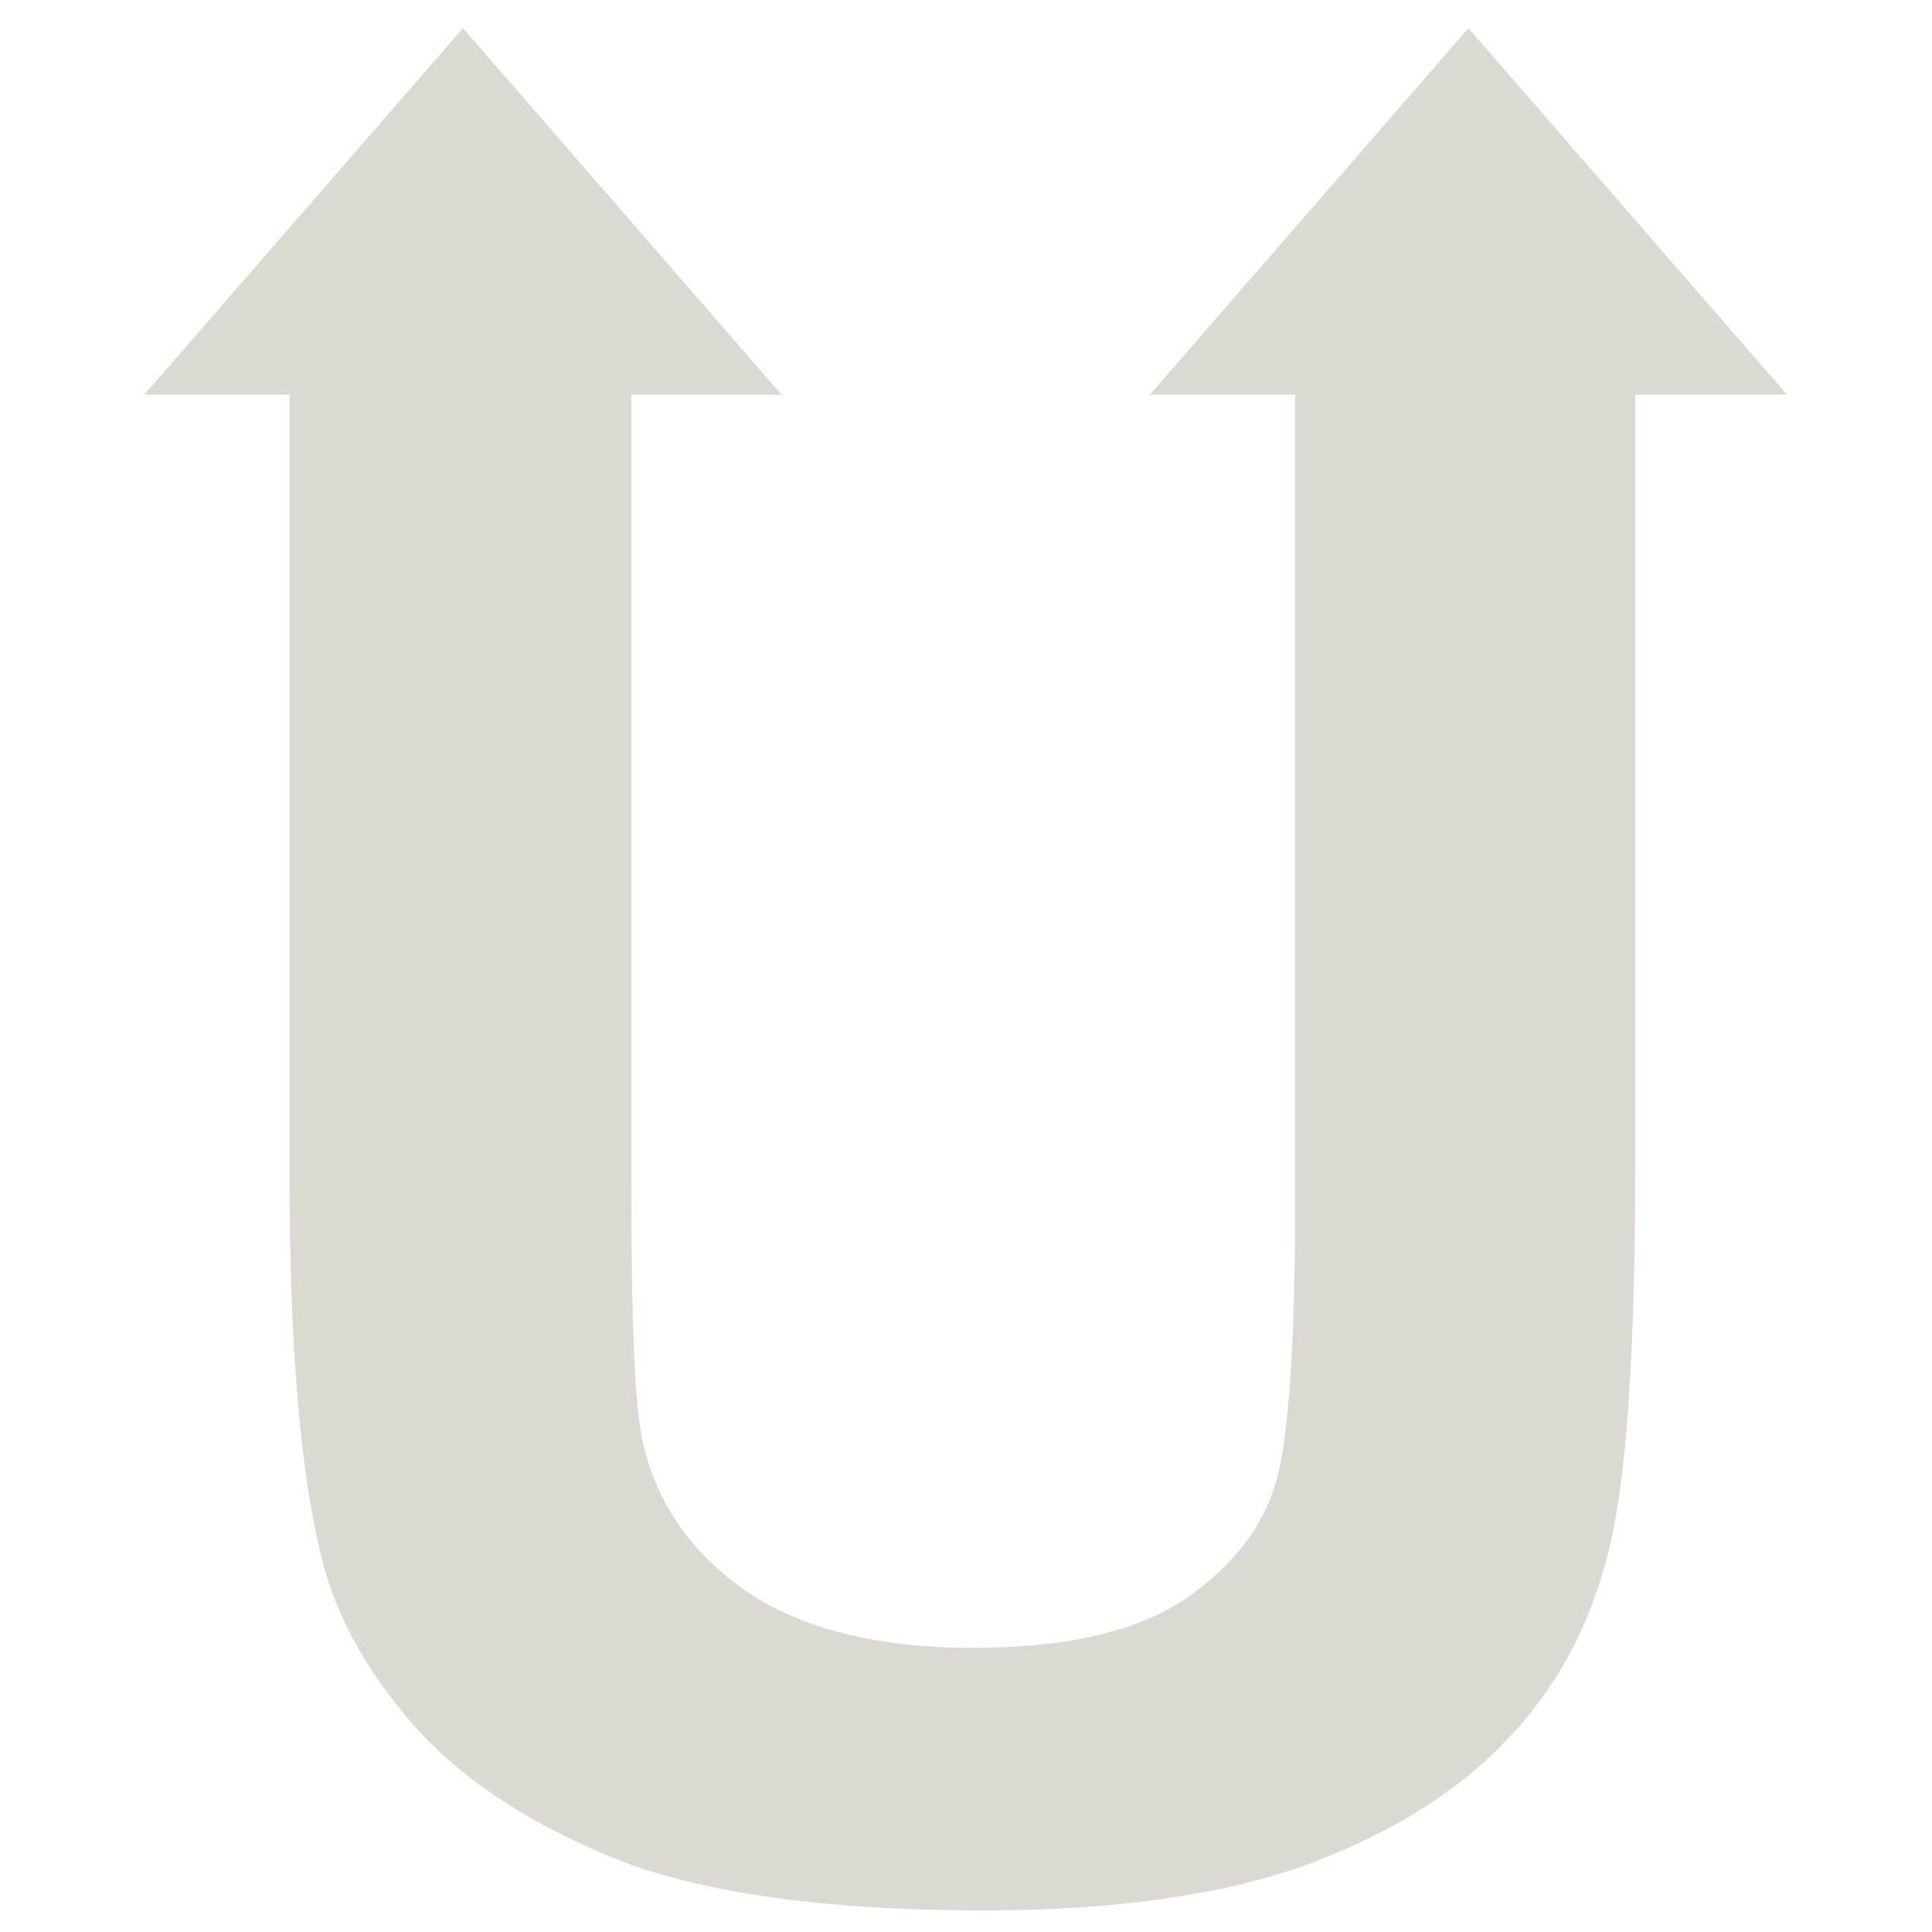
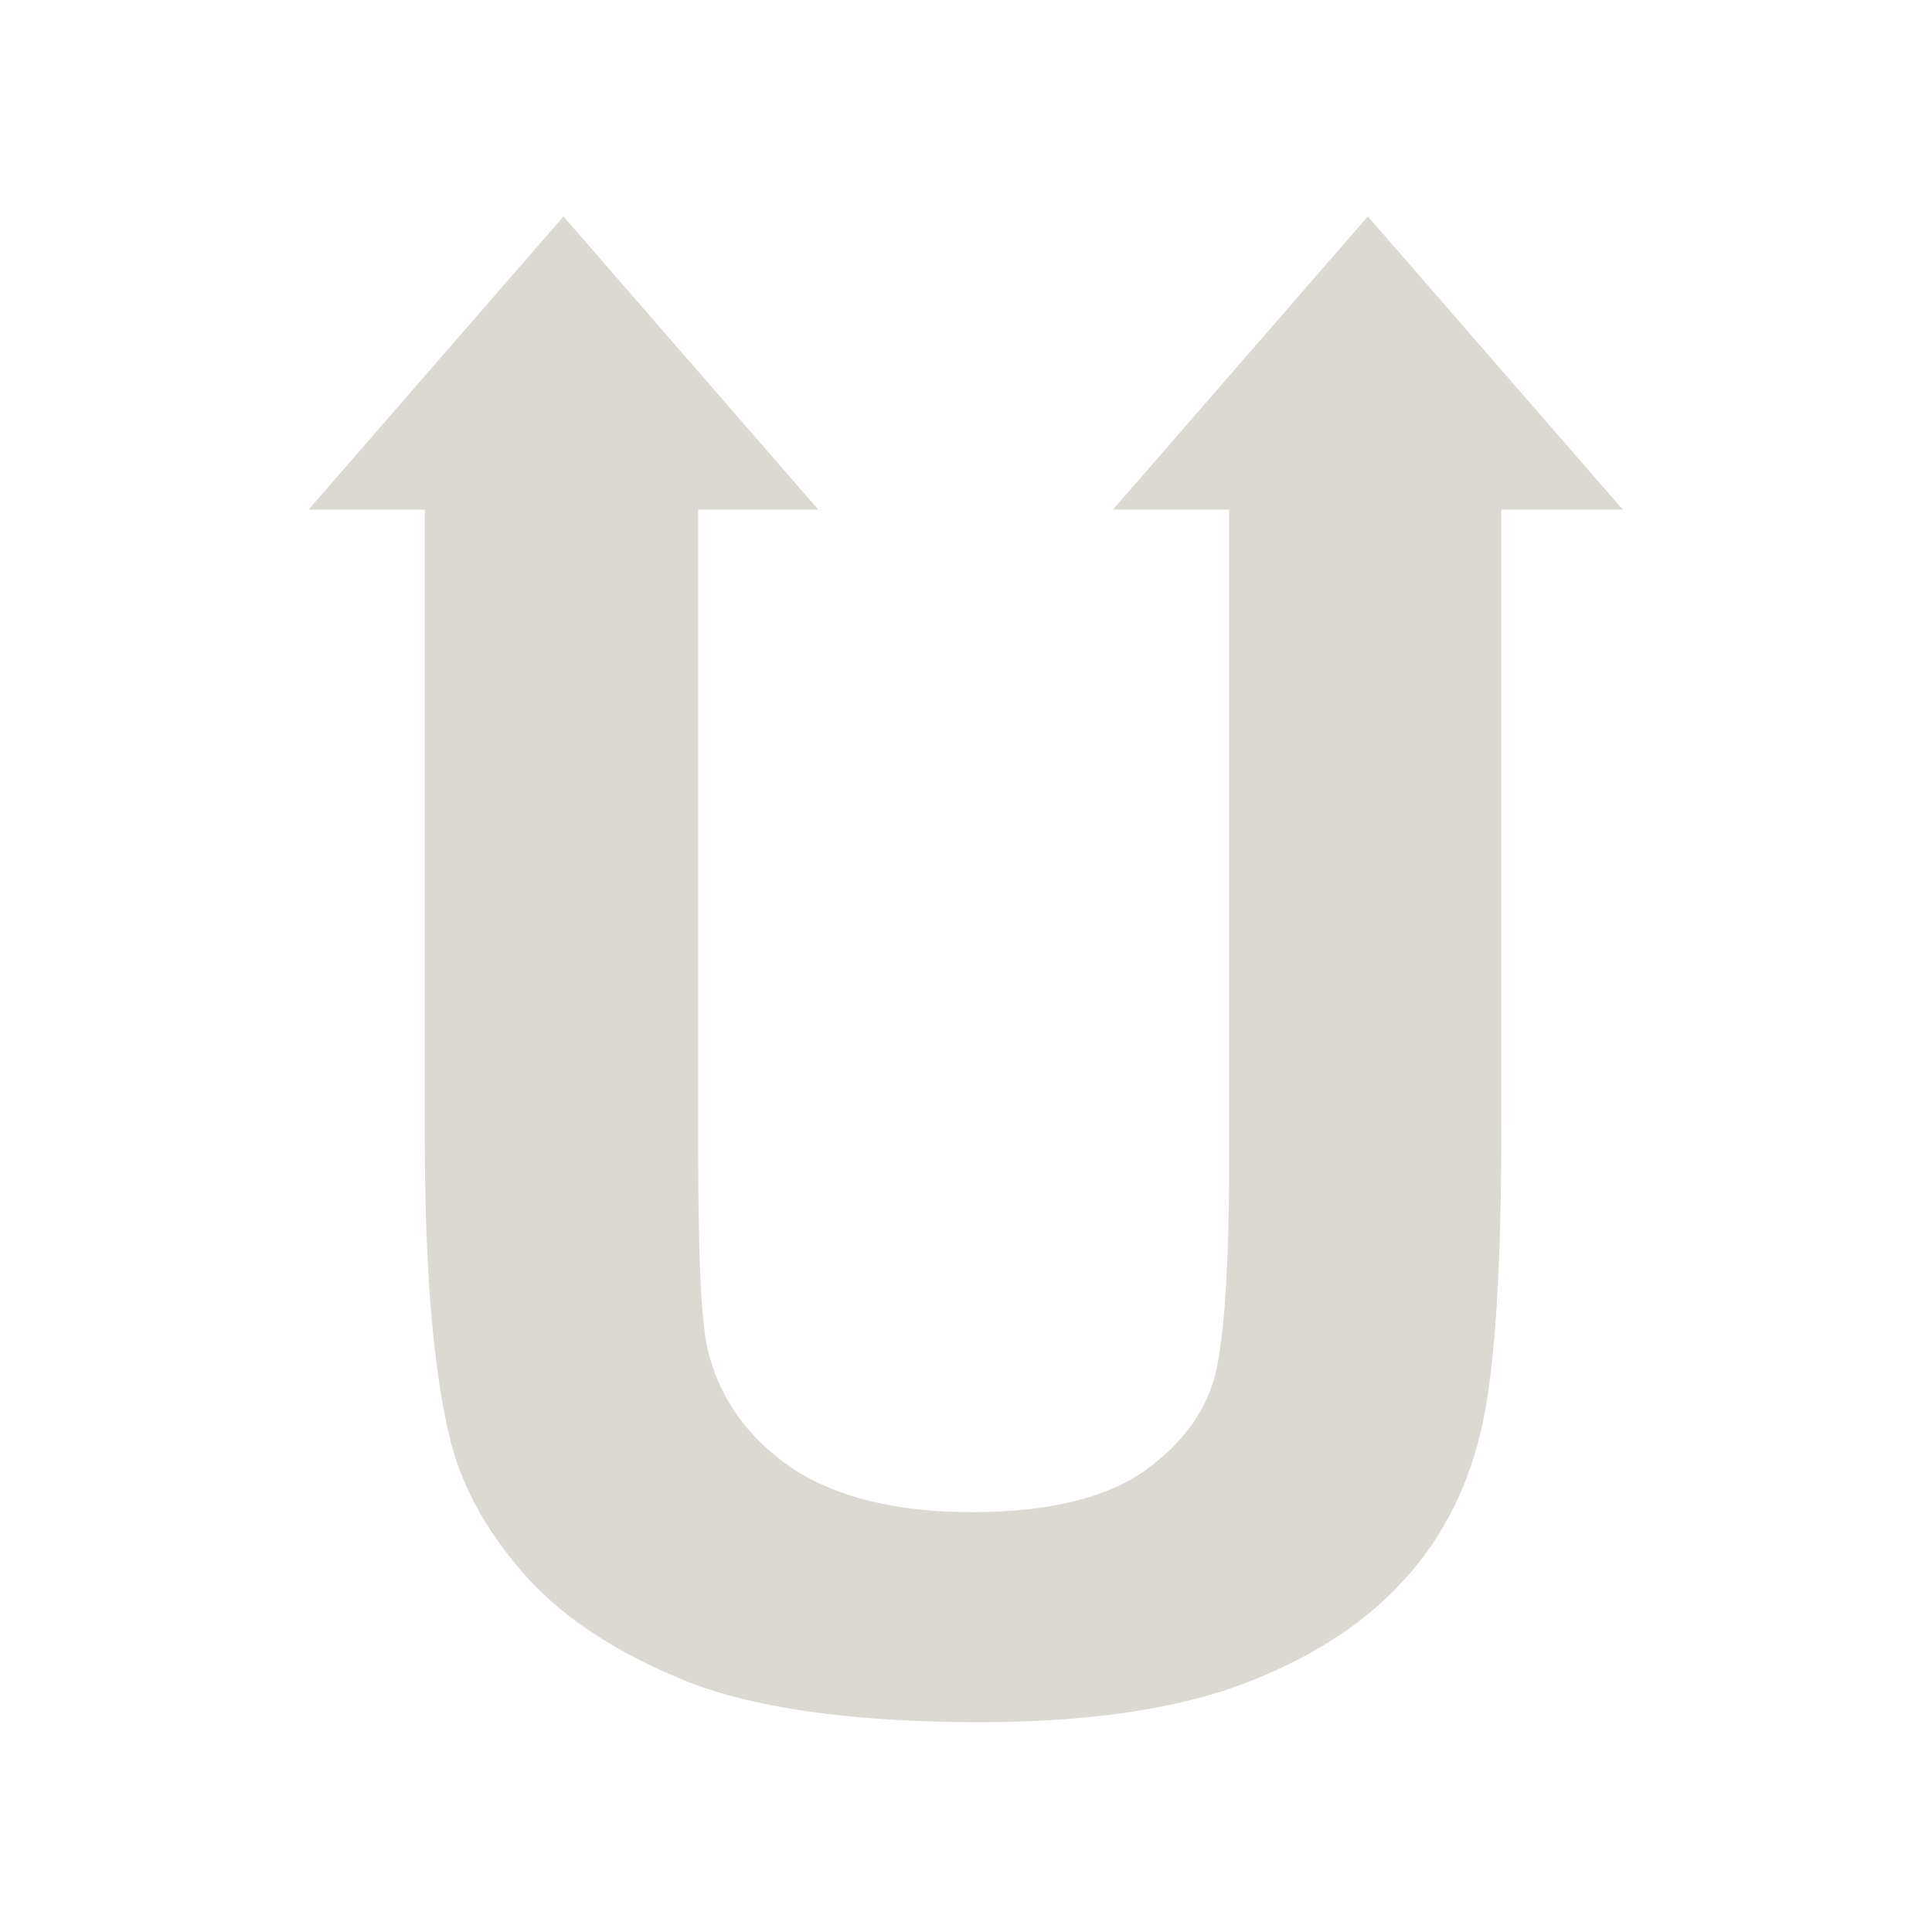
<svg xmlns="http://www.w3.org/2000/svg" id="svg2" height="48px" width="48px" version="1.1">
  <defs id="defs3">
    <linearGradient id="linearGradient2819">
      <stop id="stop2821" offset="0" style="stop-color:#fafe52;stop-opacity:1;" />
      <stop id="stop2055" offset="0.675" style="stop-color:#ef9429;stop-opacity:1;" />
      <stop id="stop2823" offset="1" style="stop-color:#e52b00;stop-opacity:1;" />
    </linearGradient>
  </defs>
  <g id="layer1">
-     <path id="text1291" d="M 11.502,0.7 L 3.585,9.807 L 7.194,9.807 L 7.194,29.251 C 7.194,33.459 7.462,36.653 8.015,38.808 C 8.396,40.262 9.193,41.658 10.394,42.992 C 11.595,44.31 13.257,45.354 15.316,46.192 C 17.395,47.013 20.419,47.464 24.423,47.464 C 27.741,47.464 30.445,47.068 32.504,46.315 C 34.563,45.545 36.206,44.521 37.426,43.238 C 38.666,41.955 39.512,40.386 39.97,38.521 C 40.427,36.657 40.626,33.48 40.626,28.963 L 40.626,9.807 L 44.4,9.807 L 36.483,0.7 L 28.566,9.807 L 32.176,9.807 L 32.176,29.989 C 32.176,32.965 32.054,35.105 31.807,36.388 C 31.559,37.671 30.812,38.739 29.591,39.629 C 28.371,40.501 26.579,40.941 24.177,40.941 C 21.812,40.941 19.93,40.47 18.557,39.547 C 17.203,38.606 16.335,37.394 15.973,35.855 C 15.763,34.897 15.686,32.812 15.686,29.579 L 15.686,9.807 L 19.418,9.807 L 11.502,0.7 z " style="writing-mode:lr-tb;text-anchor:start;font-family:Arial;stroke-opacity:1;stroke-linejoin:miter;stroke-linecap:butt;stroke-width:0.5;stroke:none;fill-opacity:1;fill:#dcd8d2;font-stretch:normal;font-weight:bold;font-variant:normal;font-style:normal;font-size:42.267;stroke-dasharray:none;stroke-miterlimit:4" />
+     <path id="text1291" d="m 14,5.377 -6.334,7.285 2.888,0 0,15.555 c -3e-6,3.367 0.214,5.922 0.656,7.646 0.305,1.163 0.942,2.28 1.903,3.347 0.961,1.054 2.291,1.889 3.938,2.56 1.663,0.657 4.082,1.017 7.285,1.017 2.654,0 4.817,-0.317 6.465,-0.919 1.647,-0.616 2.962,-1.435 3.938,-2.461 0.991,-1.026 1.668,-2.282 2.035,-3.774 0.366,-1.492 0.525,-4.033 0.525,-7.646 l 0,-15.325 3.019,0 -6.334,-7.285 -6.334,7.285 2.888,0 0,16.146 c -2.3e-5,2.381 -0.097,4.093 -0.295,5.119 -0.198,1.026 -0.796,1.881 -1.772,2.592 -0.976,0.698 -2.41,1.05 -4.332,1.05 -1.892,4e-6 -3.398,-0.377 -4.496,-1.116 -1.083,-0.753 -1.778,-1.722 -2.067,-2.953 -0.168,-0.766 -0.23,-2.434 -0.23,-5.021 l 0,-15.817 2.986,0 -6.334,-7.285 z" style="font-style:normal;font-variant:normal;font-weight:bold;font-stretch:normal;font-size:42.267px;font-family:Arial;writing-mode:lr-tb;text-anchor:start;fill:#dcd8d2;fill-opacity:1;stroke:none;stroke-width:0.5;stroke-linecap:butt;stroke-linejoin:miter;stroke-miterlimit:4;stroke-dasharray:none;stroke-opacity:1" />
  </g>
</svg>
